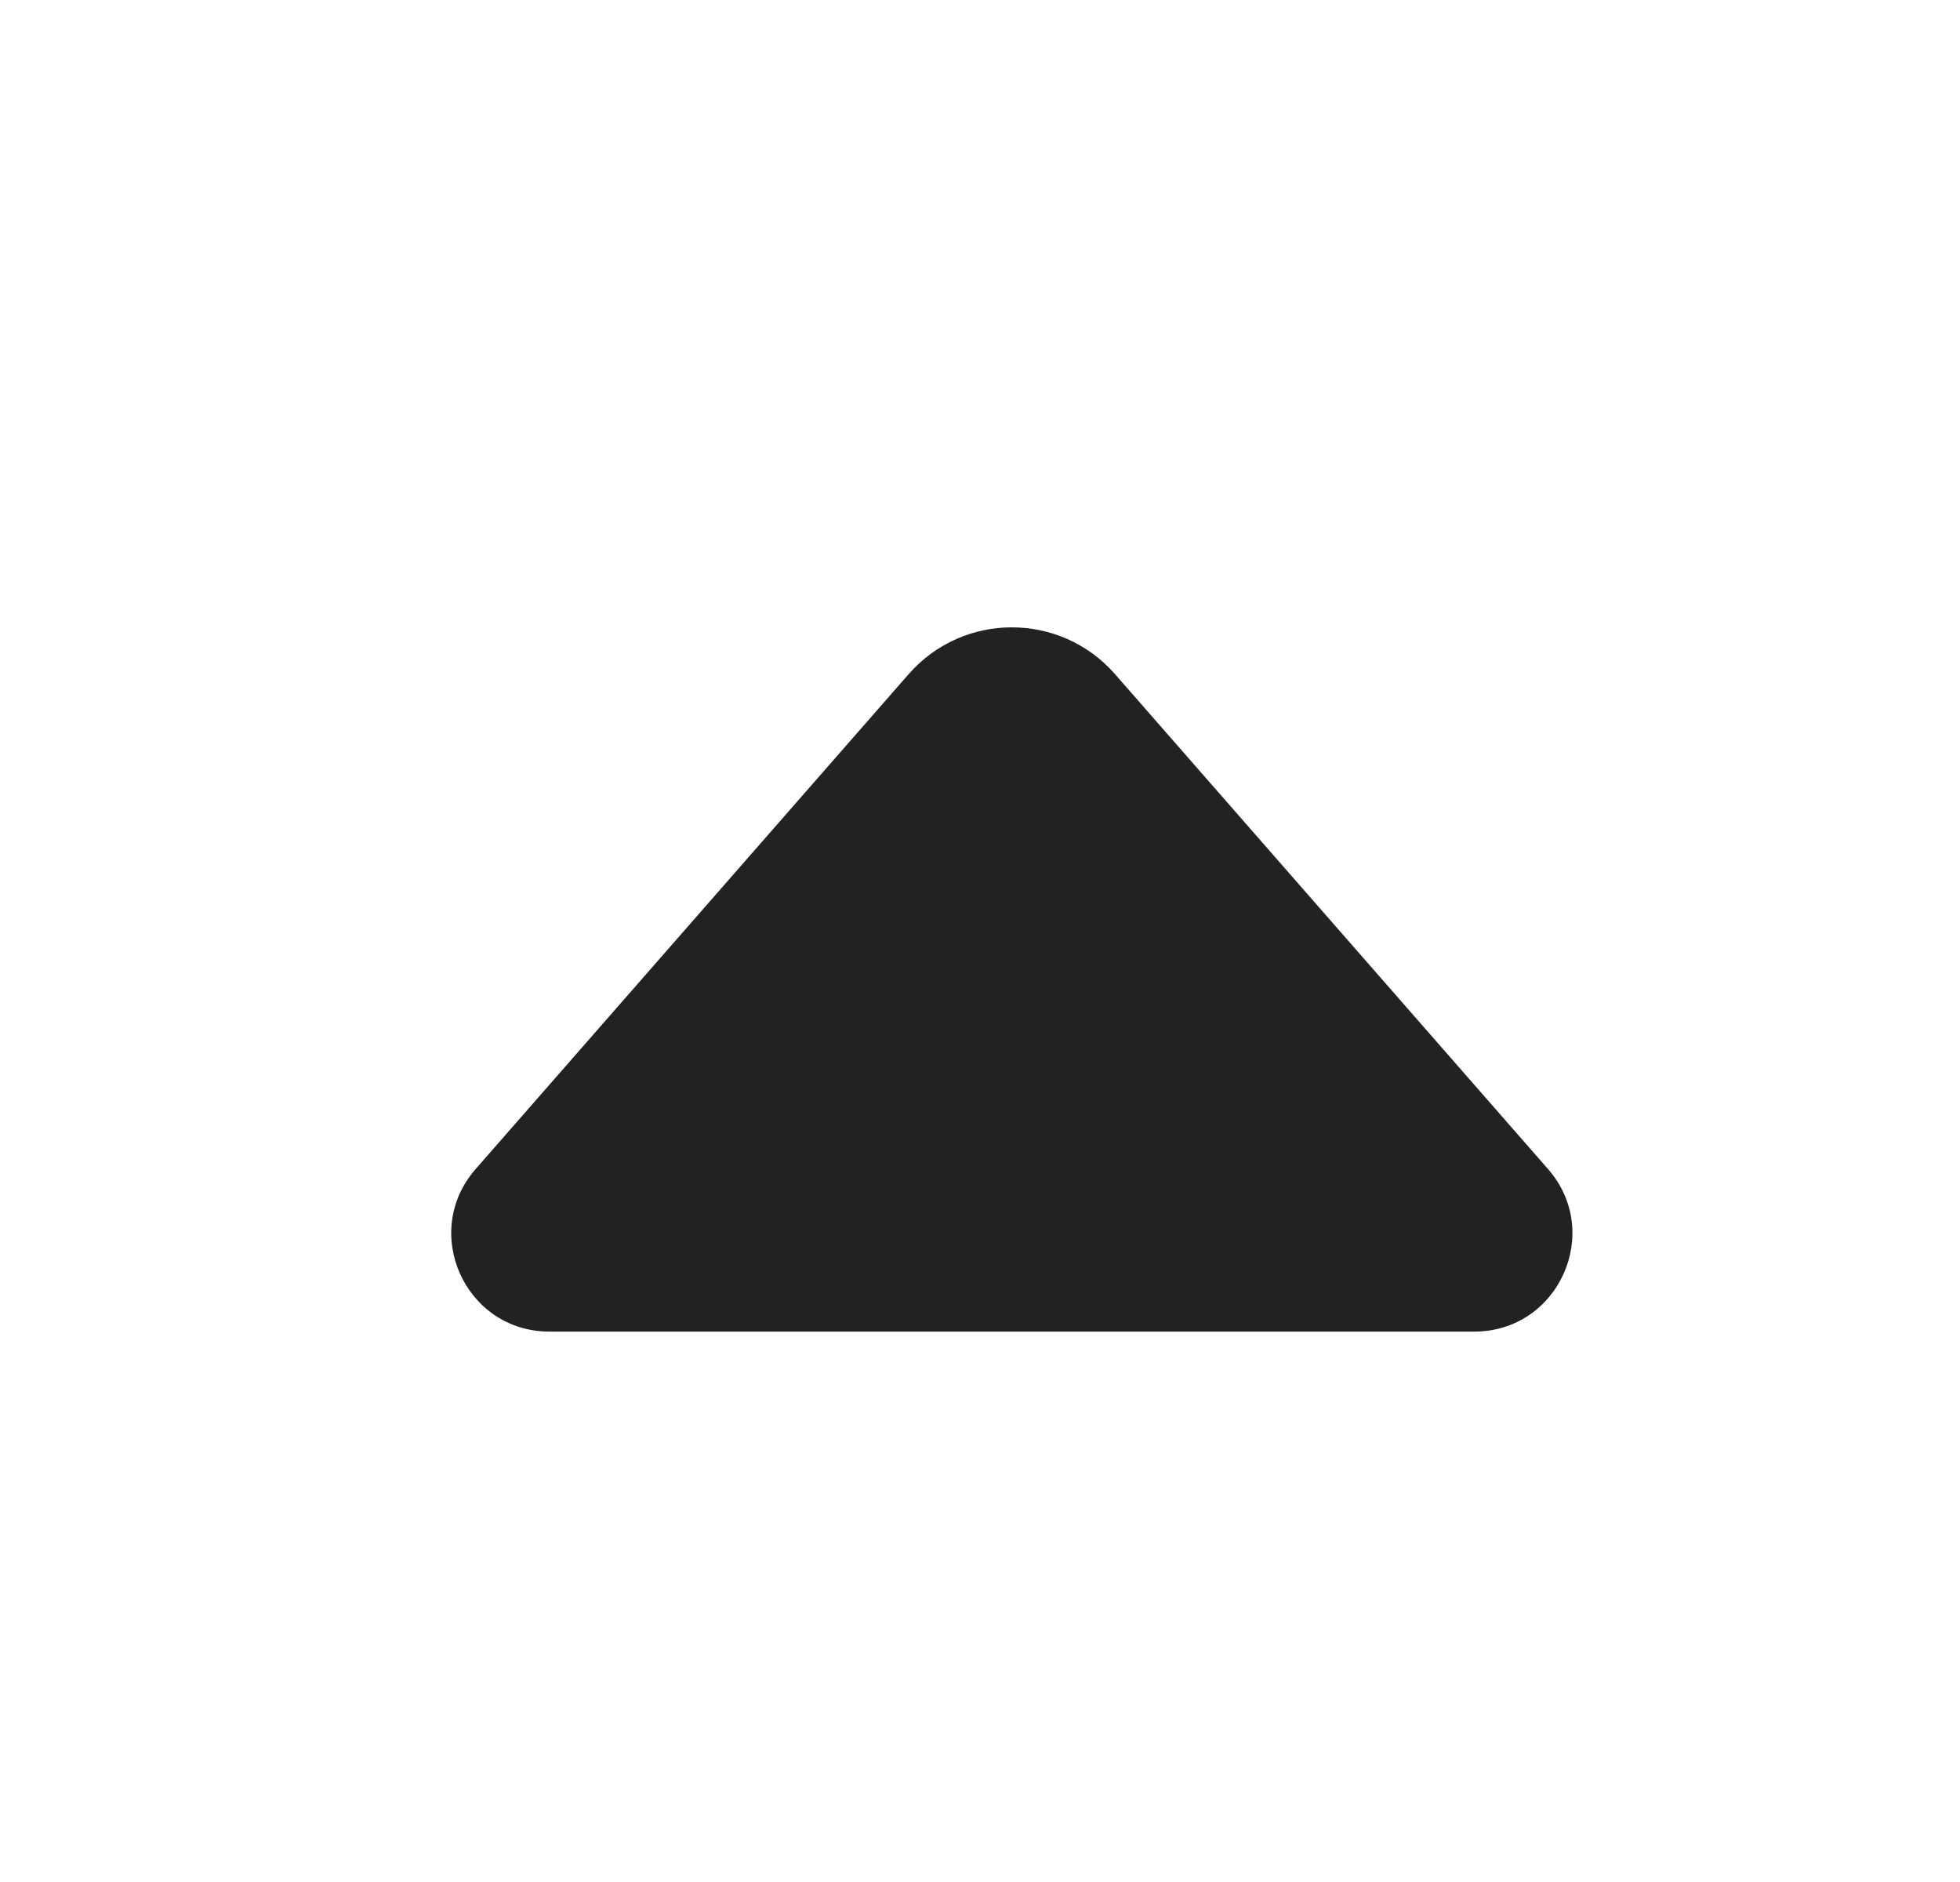
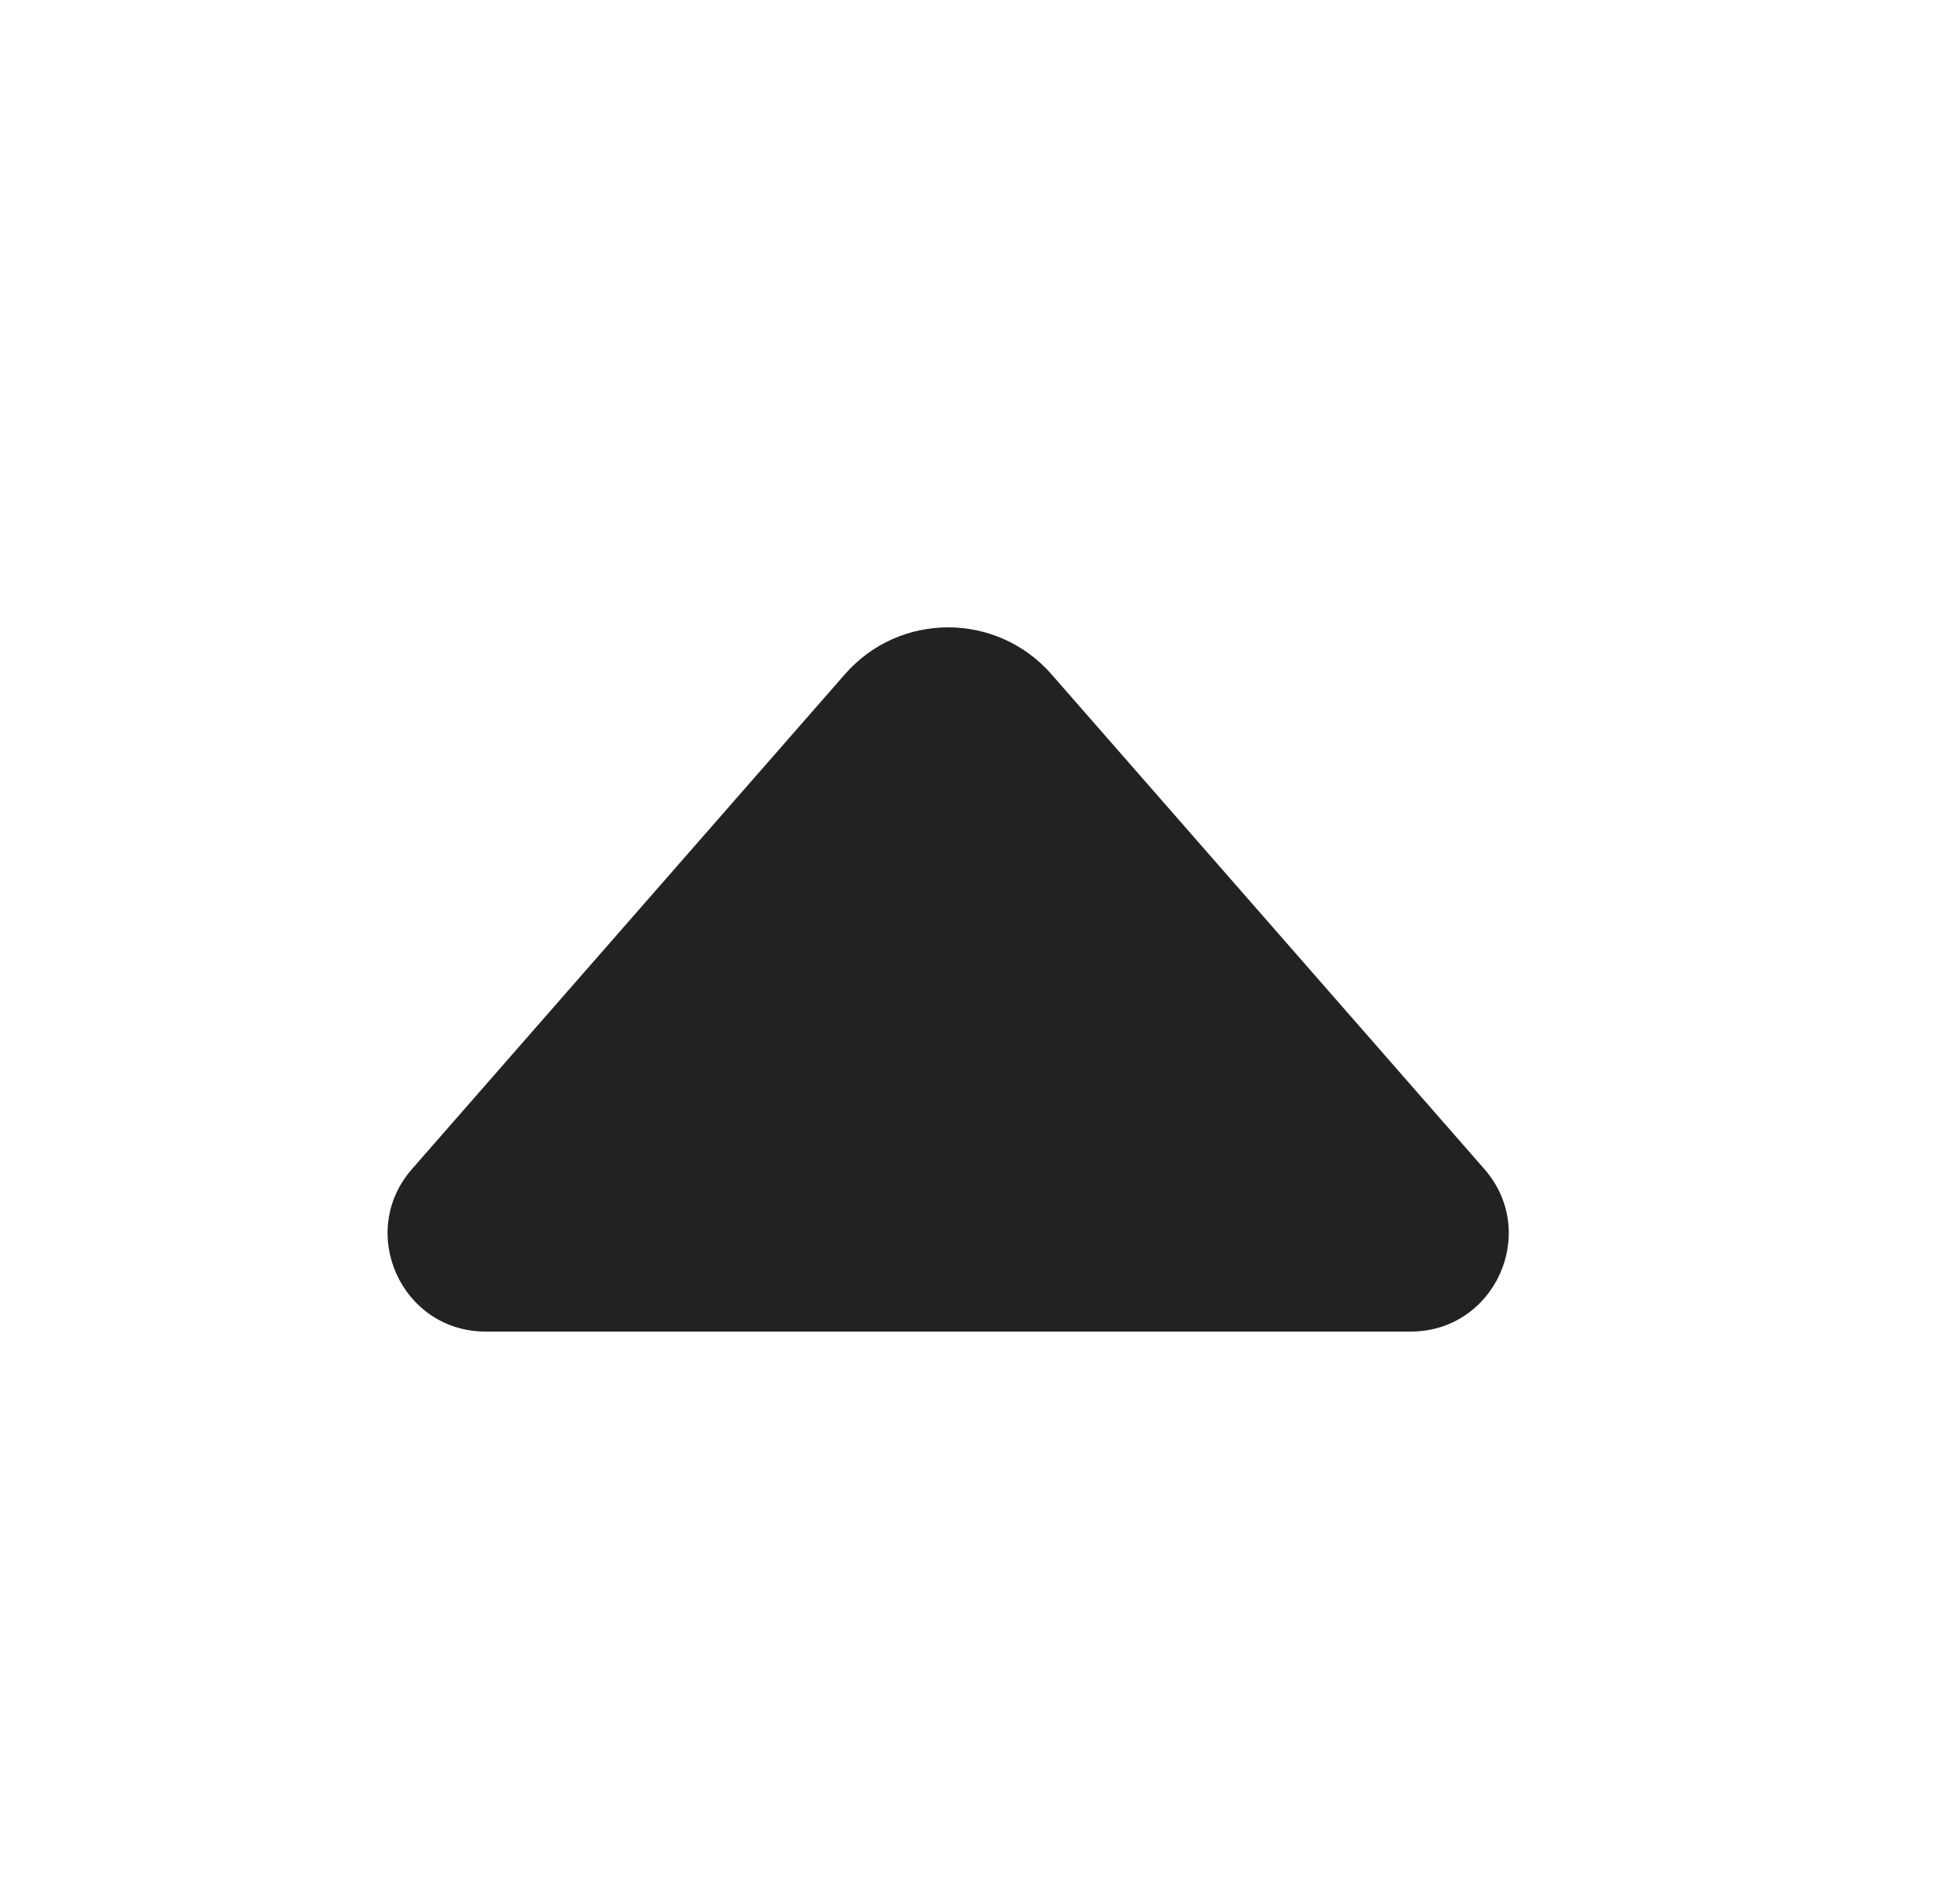
<svg xmlns="http://www.w3.org/2000/svg" width="25" height="24" viewBox="0 0 25 24" fill="none">
-   <path d="M7.008 16.981C5.934 16.981 5.36 15.716 6.067 14.908L11.589 8.598C12.286 7.801 13.526 7.801 14.223 8.598L19.745 14.908C20.452 15.716 19.878 16.981 18.804 16.981H7.008Z" fill="#222222" />
+   <path d="M6.196 16.981C5.122 16.981 4.548 15.716 5.255 14.908L10.777 8.598C11.474 7.801 12.713 7.801 13.411 8.598L18.933 14.908C19.64 15.716 19.066 16.981 17.992 16.981H6.196Z" fill="#222222" />
</svg>
